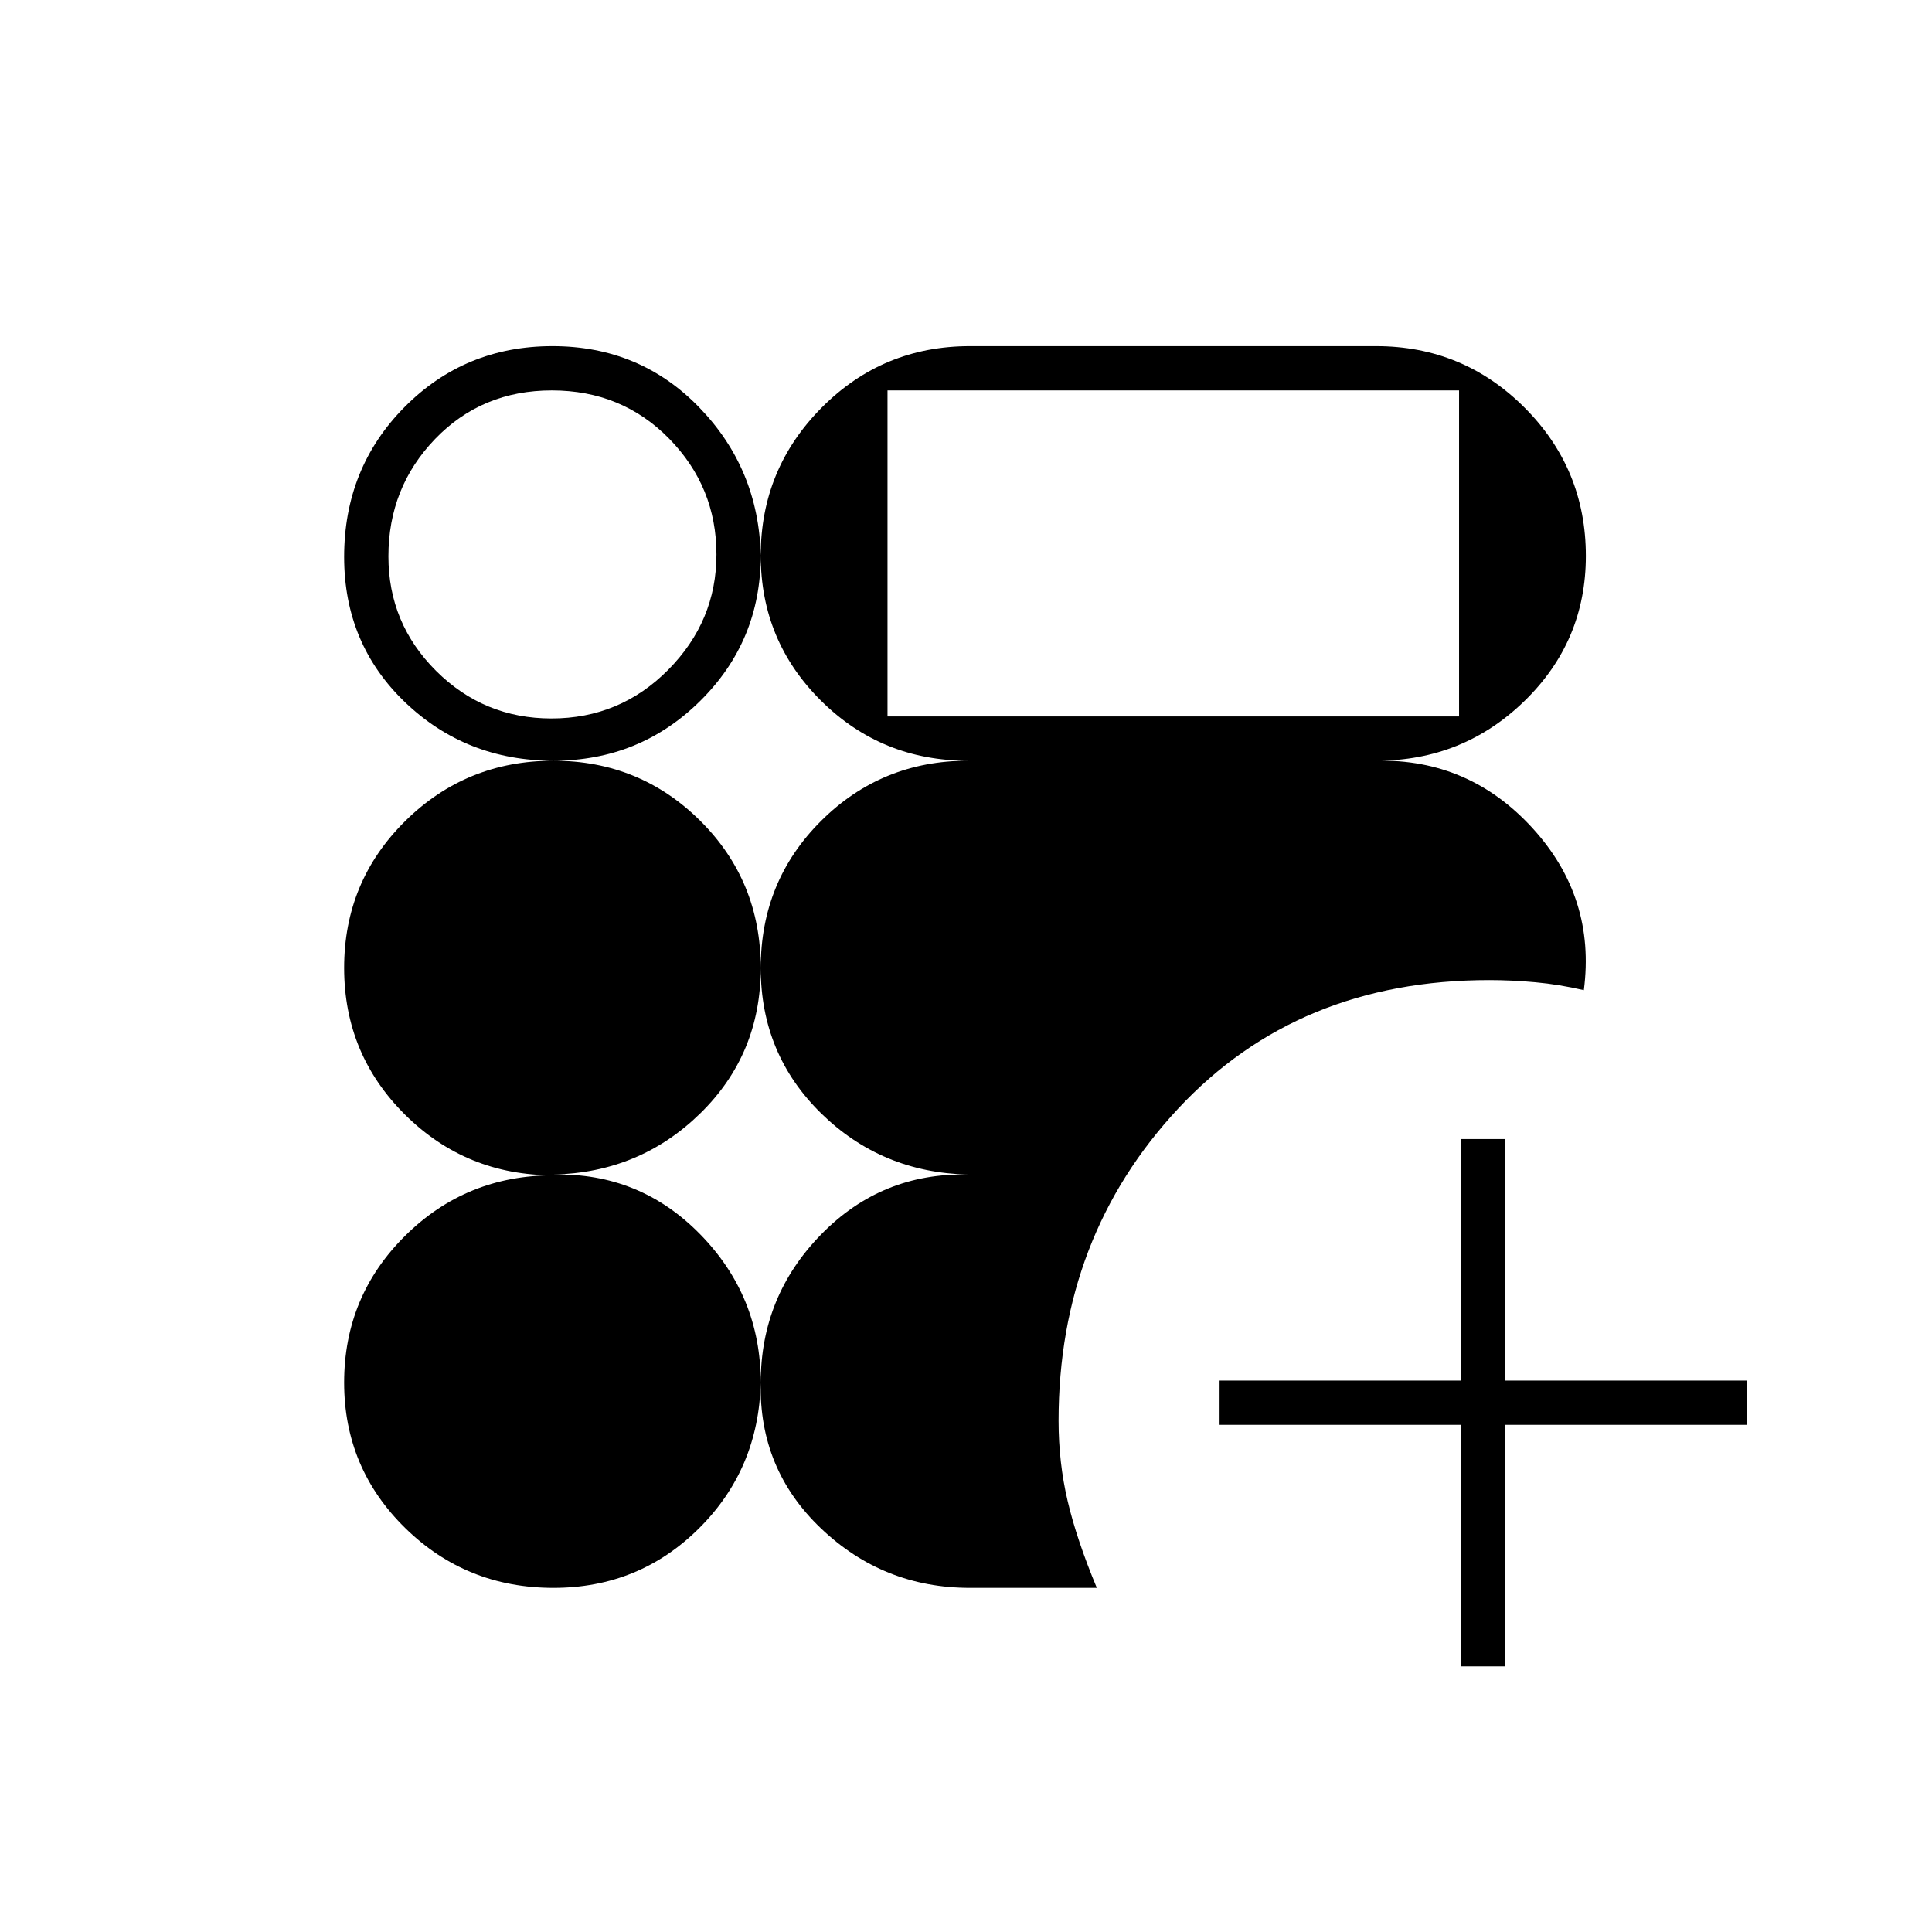
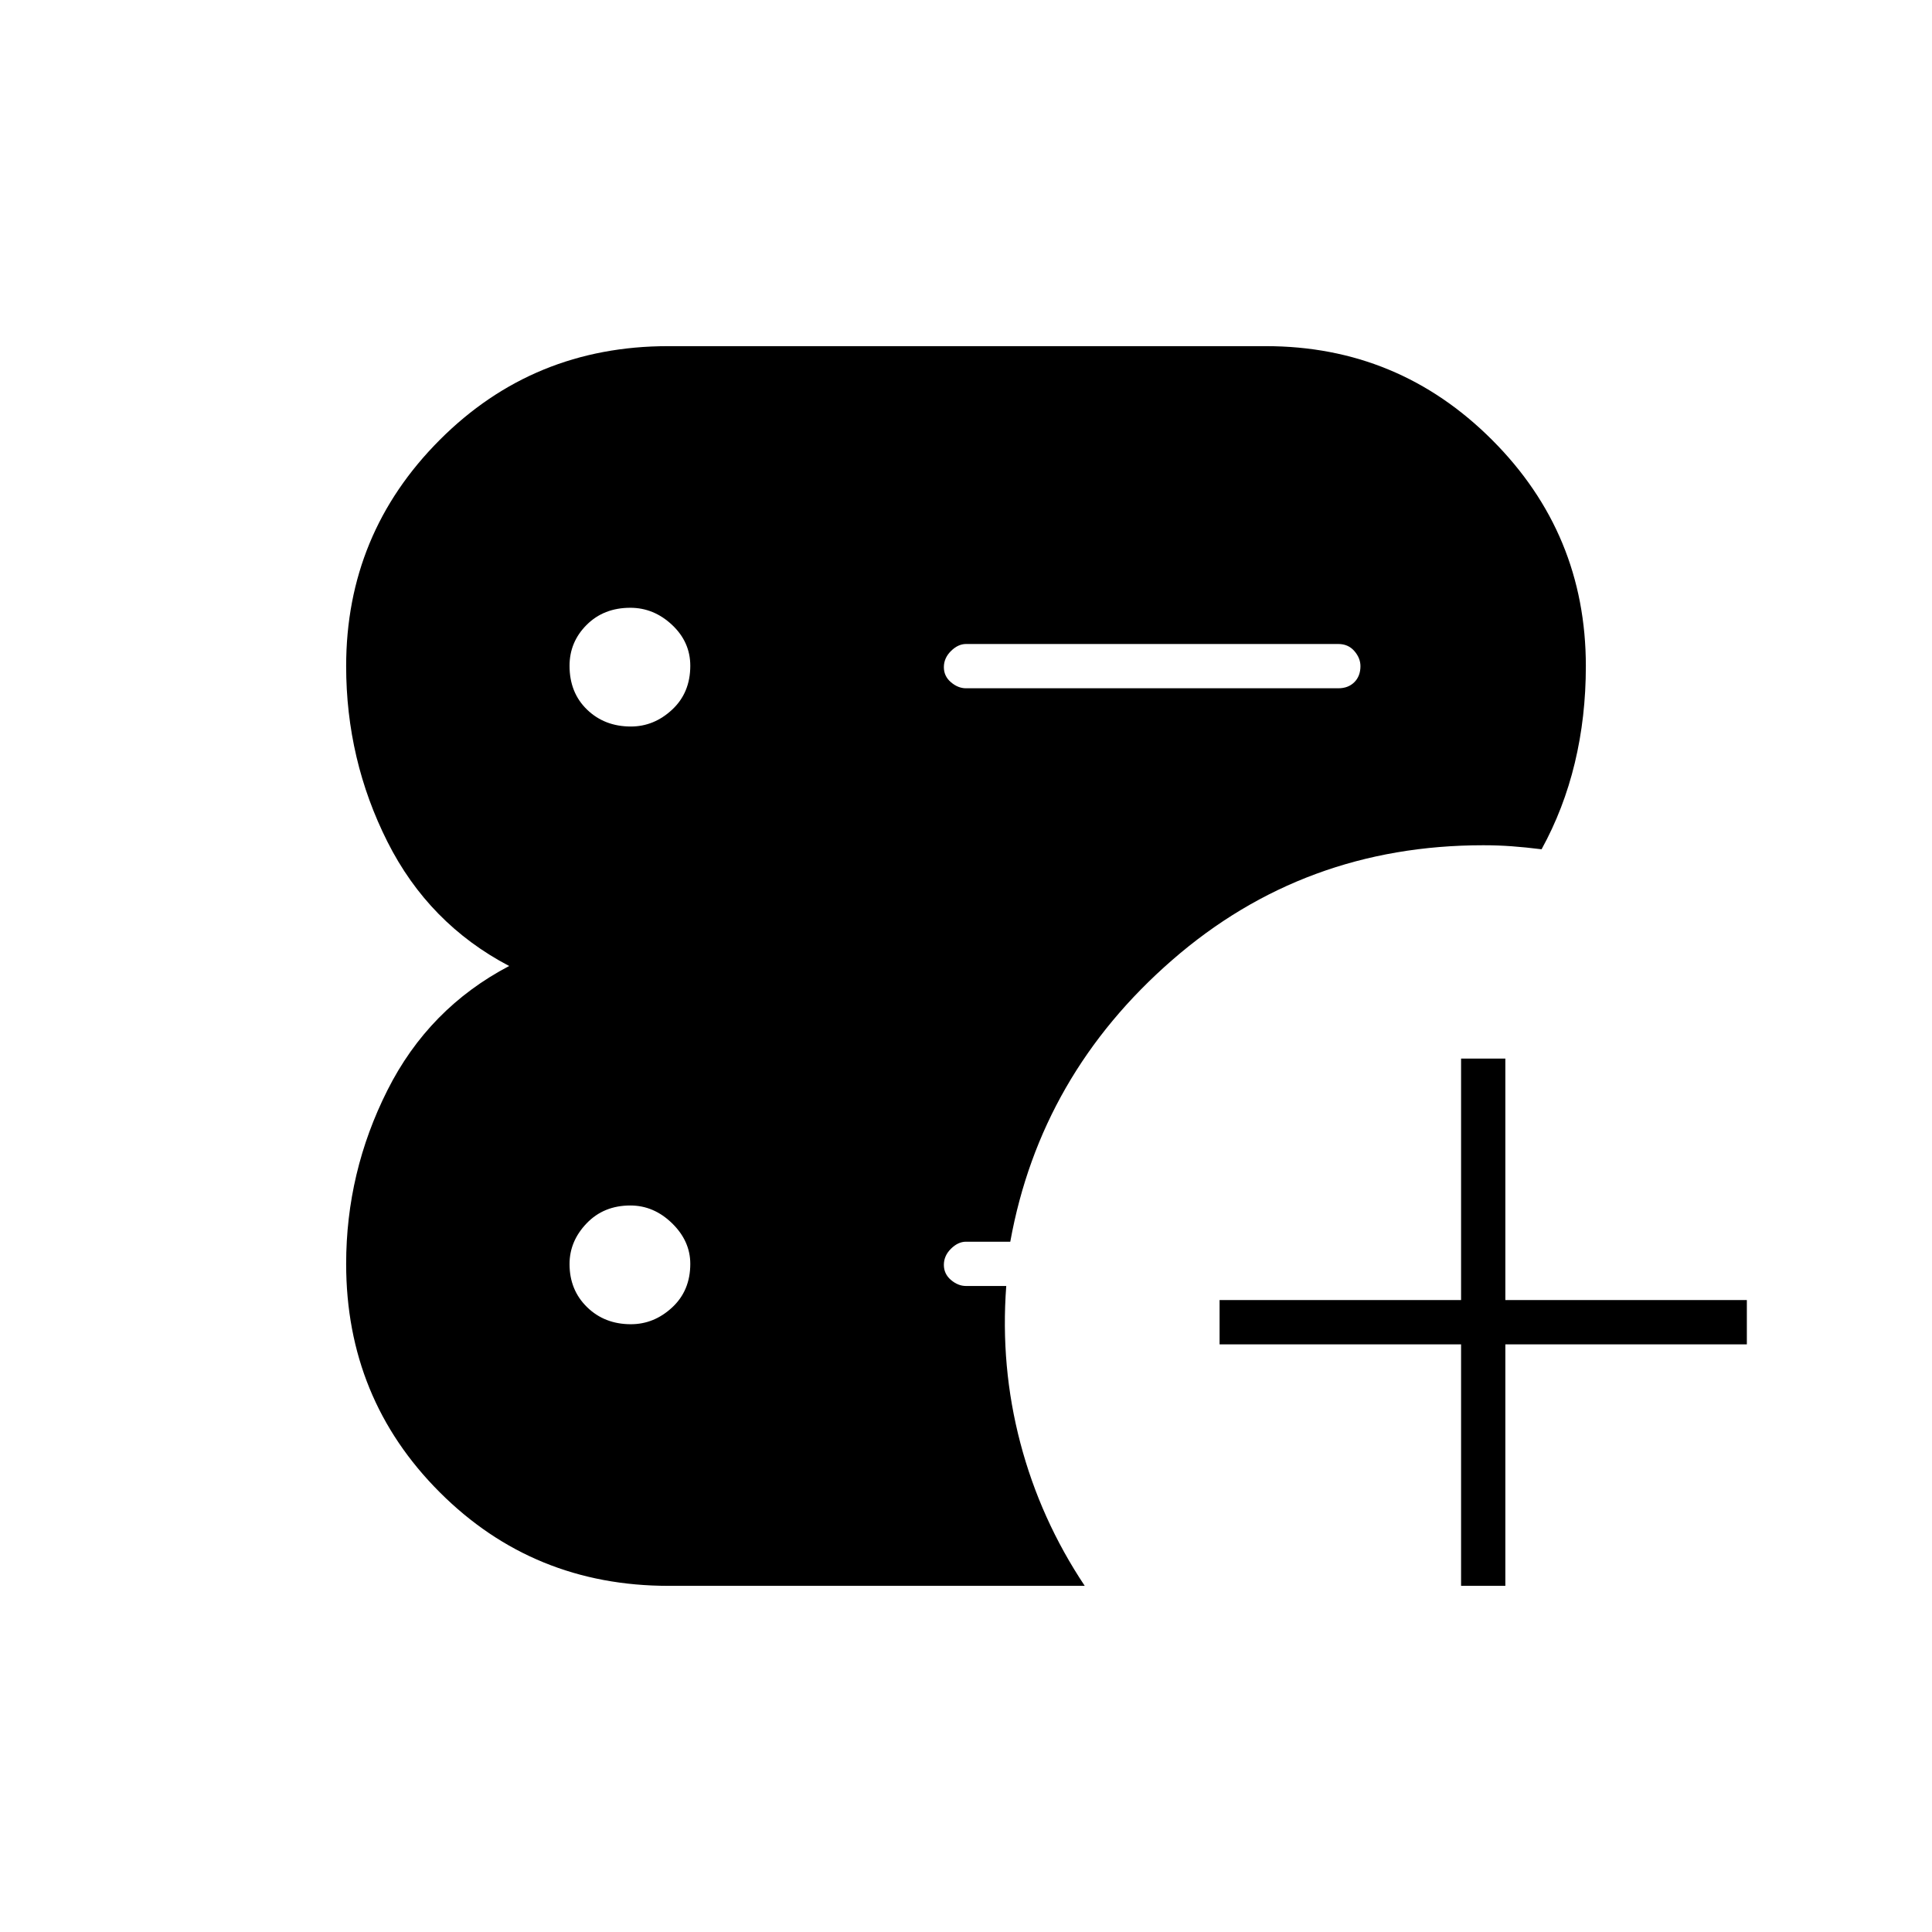
<svg xmlns="http://www.w3.org/2000/svg" viewBox="0 -960 960 960">
-   <path d="M726-132v-120H606v-22h120v-120h22v120h120v22H748v120h-22Zm-451-39q-43.33 0-73.67-29.75Q171-230.5 171-273q0-42.92 30.33-72.96Q231.67-376 275-376q-43.33 0-73.67-30.06-30.33-30.06-30.33-73T201.33-552q30.34-30 73.67-30-43.33 0-73.67-29Q171-640 171-683.27q0-44.15 30-74.44T274.5-788q43.5 0 73 30.5T378-684q0-42.98 30.33-73.49Q438.67-788 482-788h201.76q43.24 0 73.74 30.5Q788-727 788-683.75q0 42.39-30.5 72.07Q727-582 684-582q46-1 77.5 33.5T787-468q-12.3-2.85-24.05-3.92Q751.21-473 740-473q-95 0-154.5 63.78T526-254q0 20.67 4.5 39.83Q535-195 545-171h-63q-43 0-74-29.5T378-273q-1 43-30.75 72.5T275-171Zm-1-432q34.08 0 58.04-24.19T356-684.5q0-33.55-23.51-57.53Q308.97-766 274.21-766q-34.76 0-57.98 24.1Q193-717.8 193-683.56q0 33.36 23.73 56.96Q240.45-603 274-603Zm167-1h284v-162H441v162Zm-63 331q0-42.92 30.04-73.64 30.04-30.73 72.96-29.73-42.92-1-72.96-30.4Q378-436.18 378-479q0 42.82-30.04 72.23-30.04 29.4-72.96 30.4 42.92-1 72.96 29.73Q378-315.92 378-273Zm0-206q0-43.28 30.04-73.14T481-582q-42.92 0-72.96-29.75Q378-641.5 378-684q0 42.5-30.04 72.25T275-582q42.92 0 72.96 29.86Q378-522.28 378-479Z" />
+   <path d="M313.47-302q11.53 0 20.53-8.35 9-8.35 9-21.65 0-11.33-9.06-20.17-9.07-8.83-20.73-8.83-13.21 0-21.71 8.86t-8.5 20.23q0 12.91 8.7 21.41t21.77 8.5Zm0-297q11.53 0 20.53-8.4 9-8.4 9-21.78 0-11.82-9.06-20.32-9.07-8.5-20.73-8.5-13.21 0-21.71 8.5t-8.5 20.32q0 13.38 8.7 21.78t21.77 8.4ZM480-618h185q4.95 0 7.97-3.03Q676-624.05 676-629q0-4-3.03-7.5-3.02-3.5-7.97-3.5H480q-3.95 0-7.48 3.5-3.52 3.5-3.52 8t3.52 7.5q3.53 3 7.48 3Zm59 446H332.2q-67.2 0-113.7-46.5T172-332q0-45.51 20.5-86.25Q213-459 253-480q-40-21-60.5-61.76Q172-582.53 172-629q0-65.82 46.5-112.41T332-788h297q65.82 0 112.41 46.59T788-629q0 25.29-5.5 48.14Q777-558 766-538q-8-1-14.86-1.5-6.86-.5-14.14-.5-89 0-154.5 57T502-343h-22q-3.95 0-7.48 3.5-3.52 3.5-3.52 8t3.52 7.5q3.53 3 7.48 3h20q-3 40 7 78t32 71Zm187 0v-120H606v-22h120v-120h22v120h120v22H748v120h-22Z" />
</svg>
